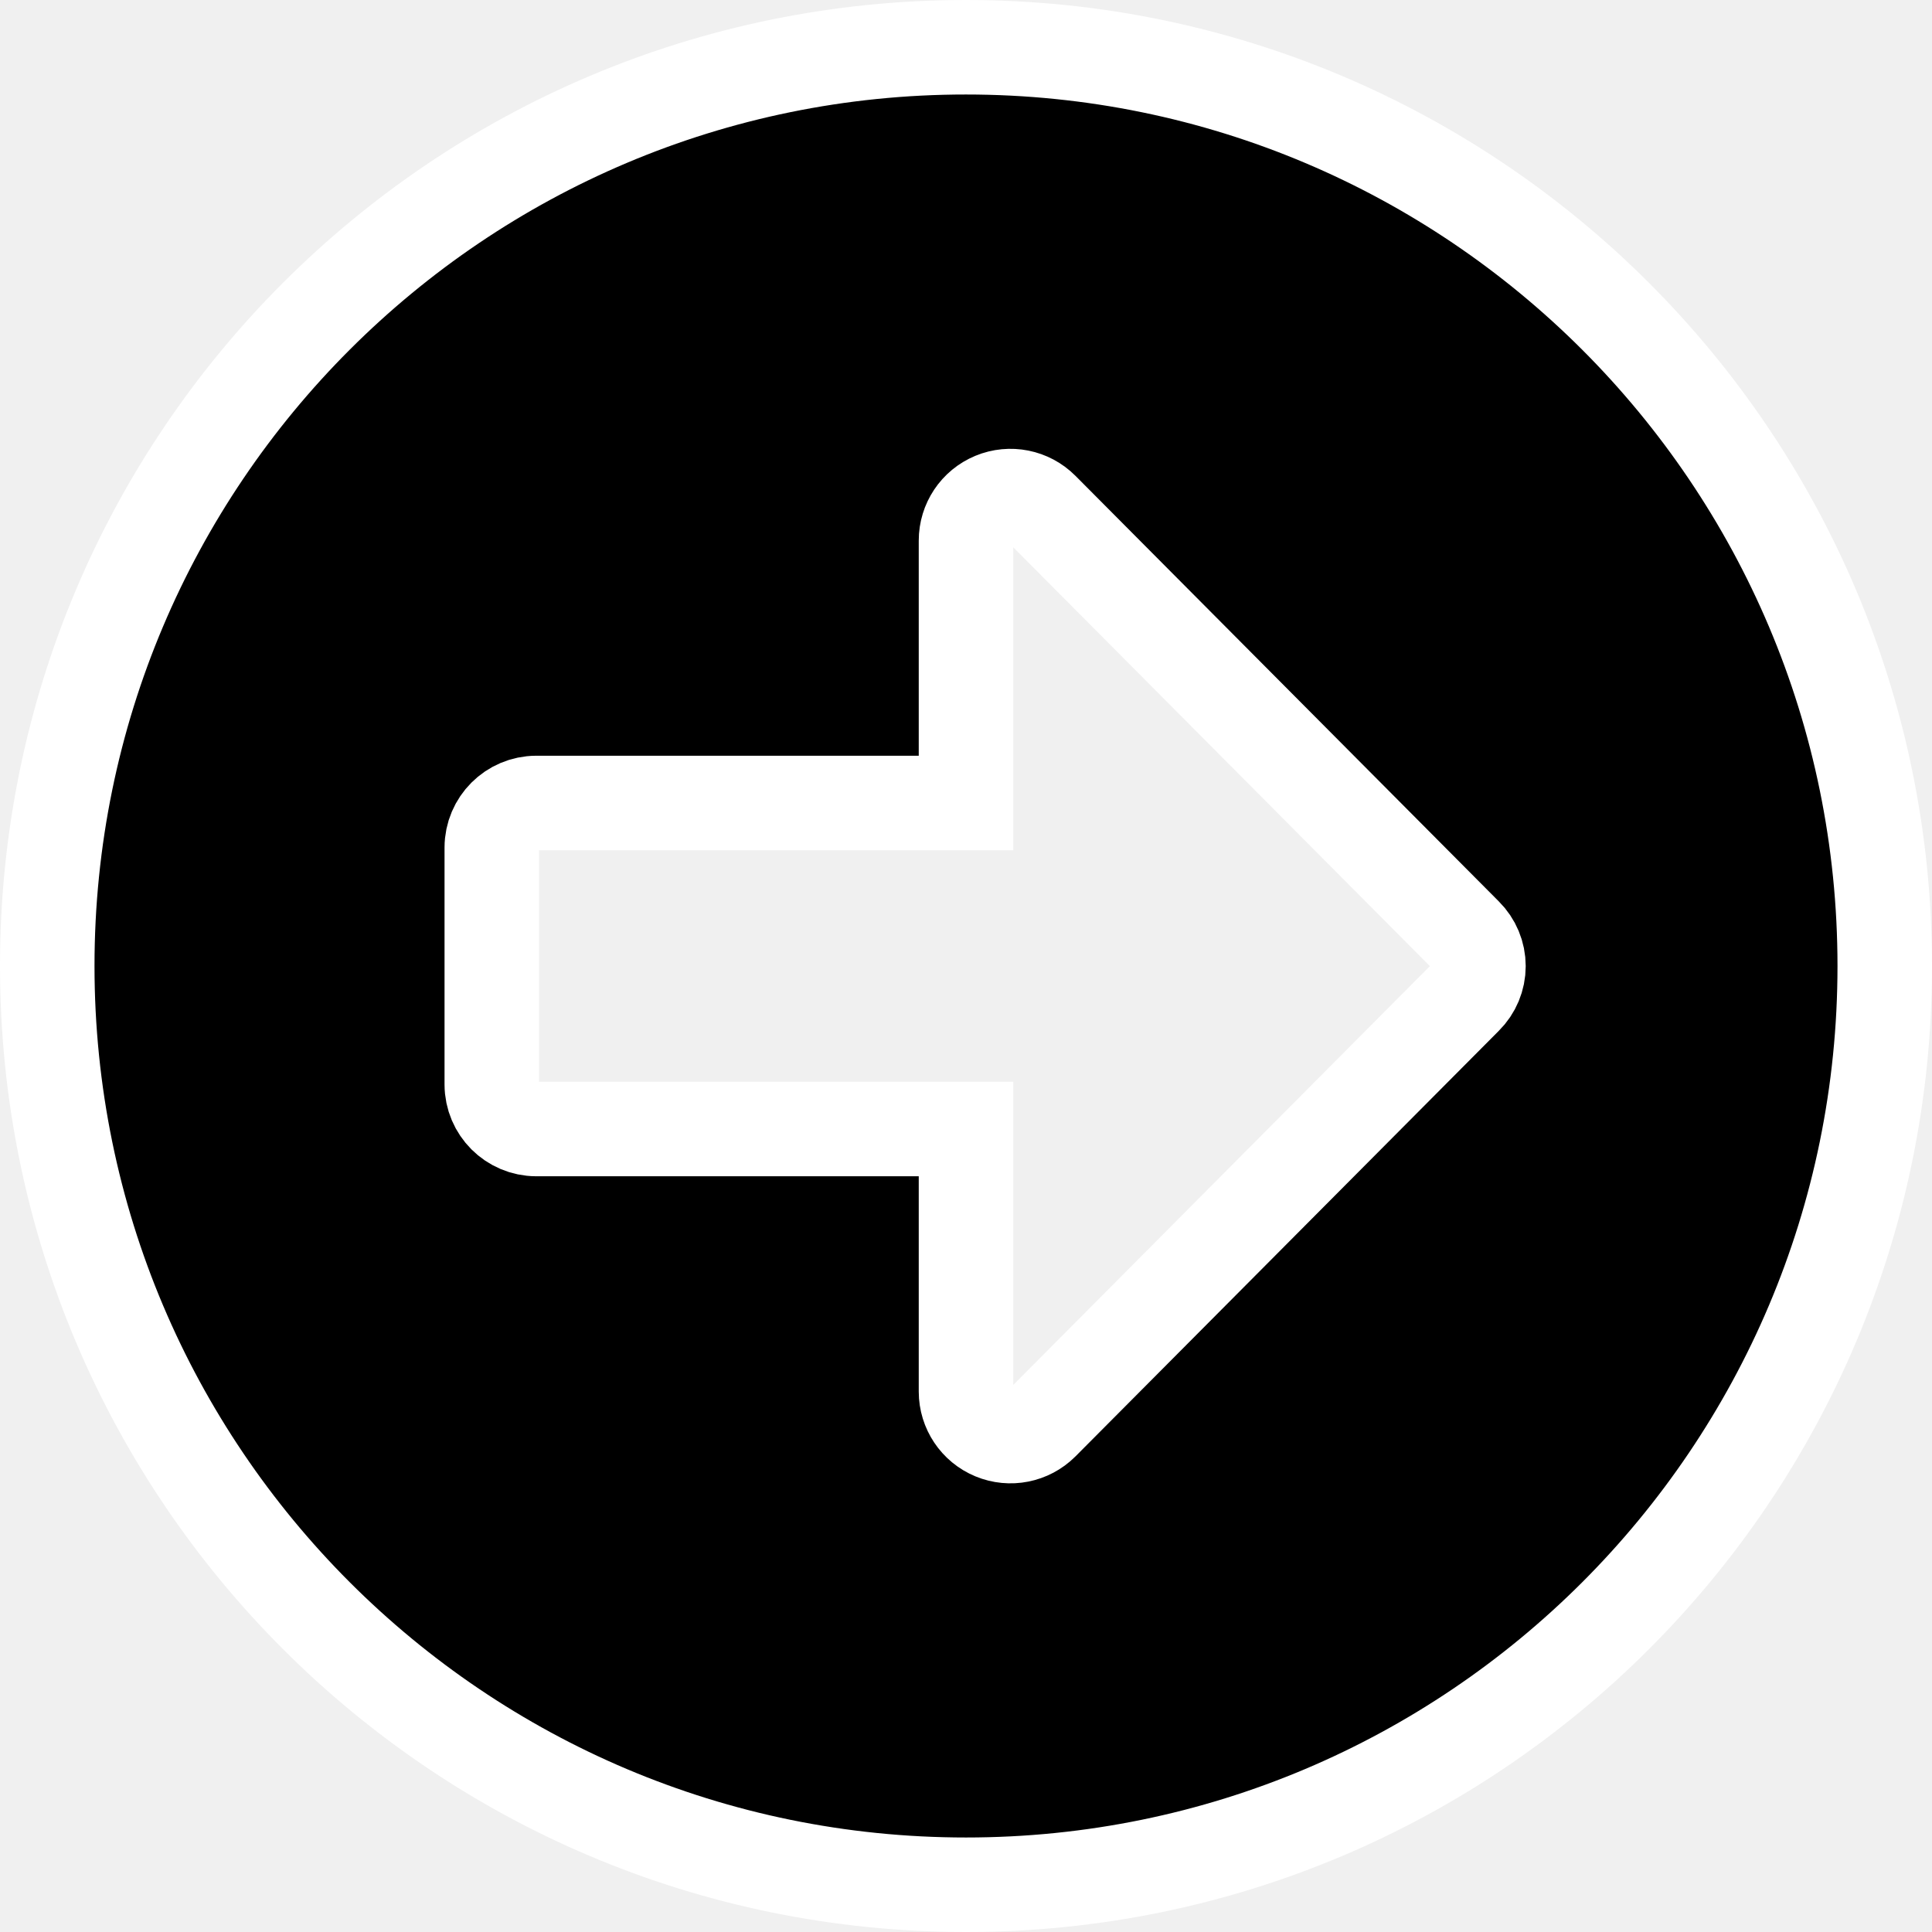
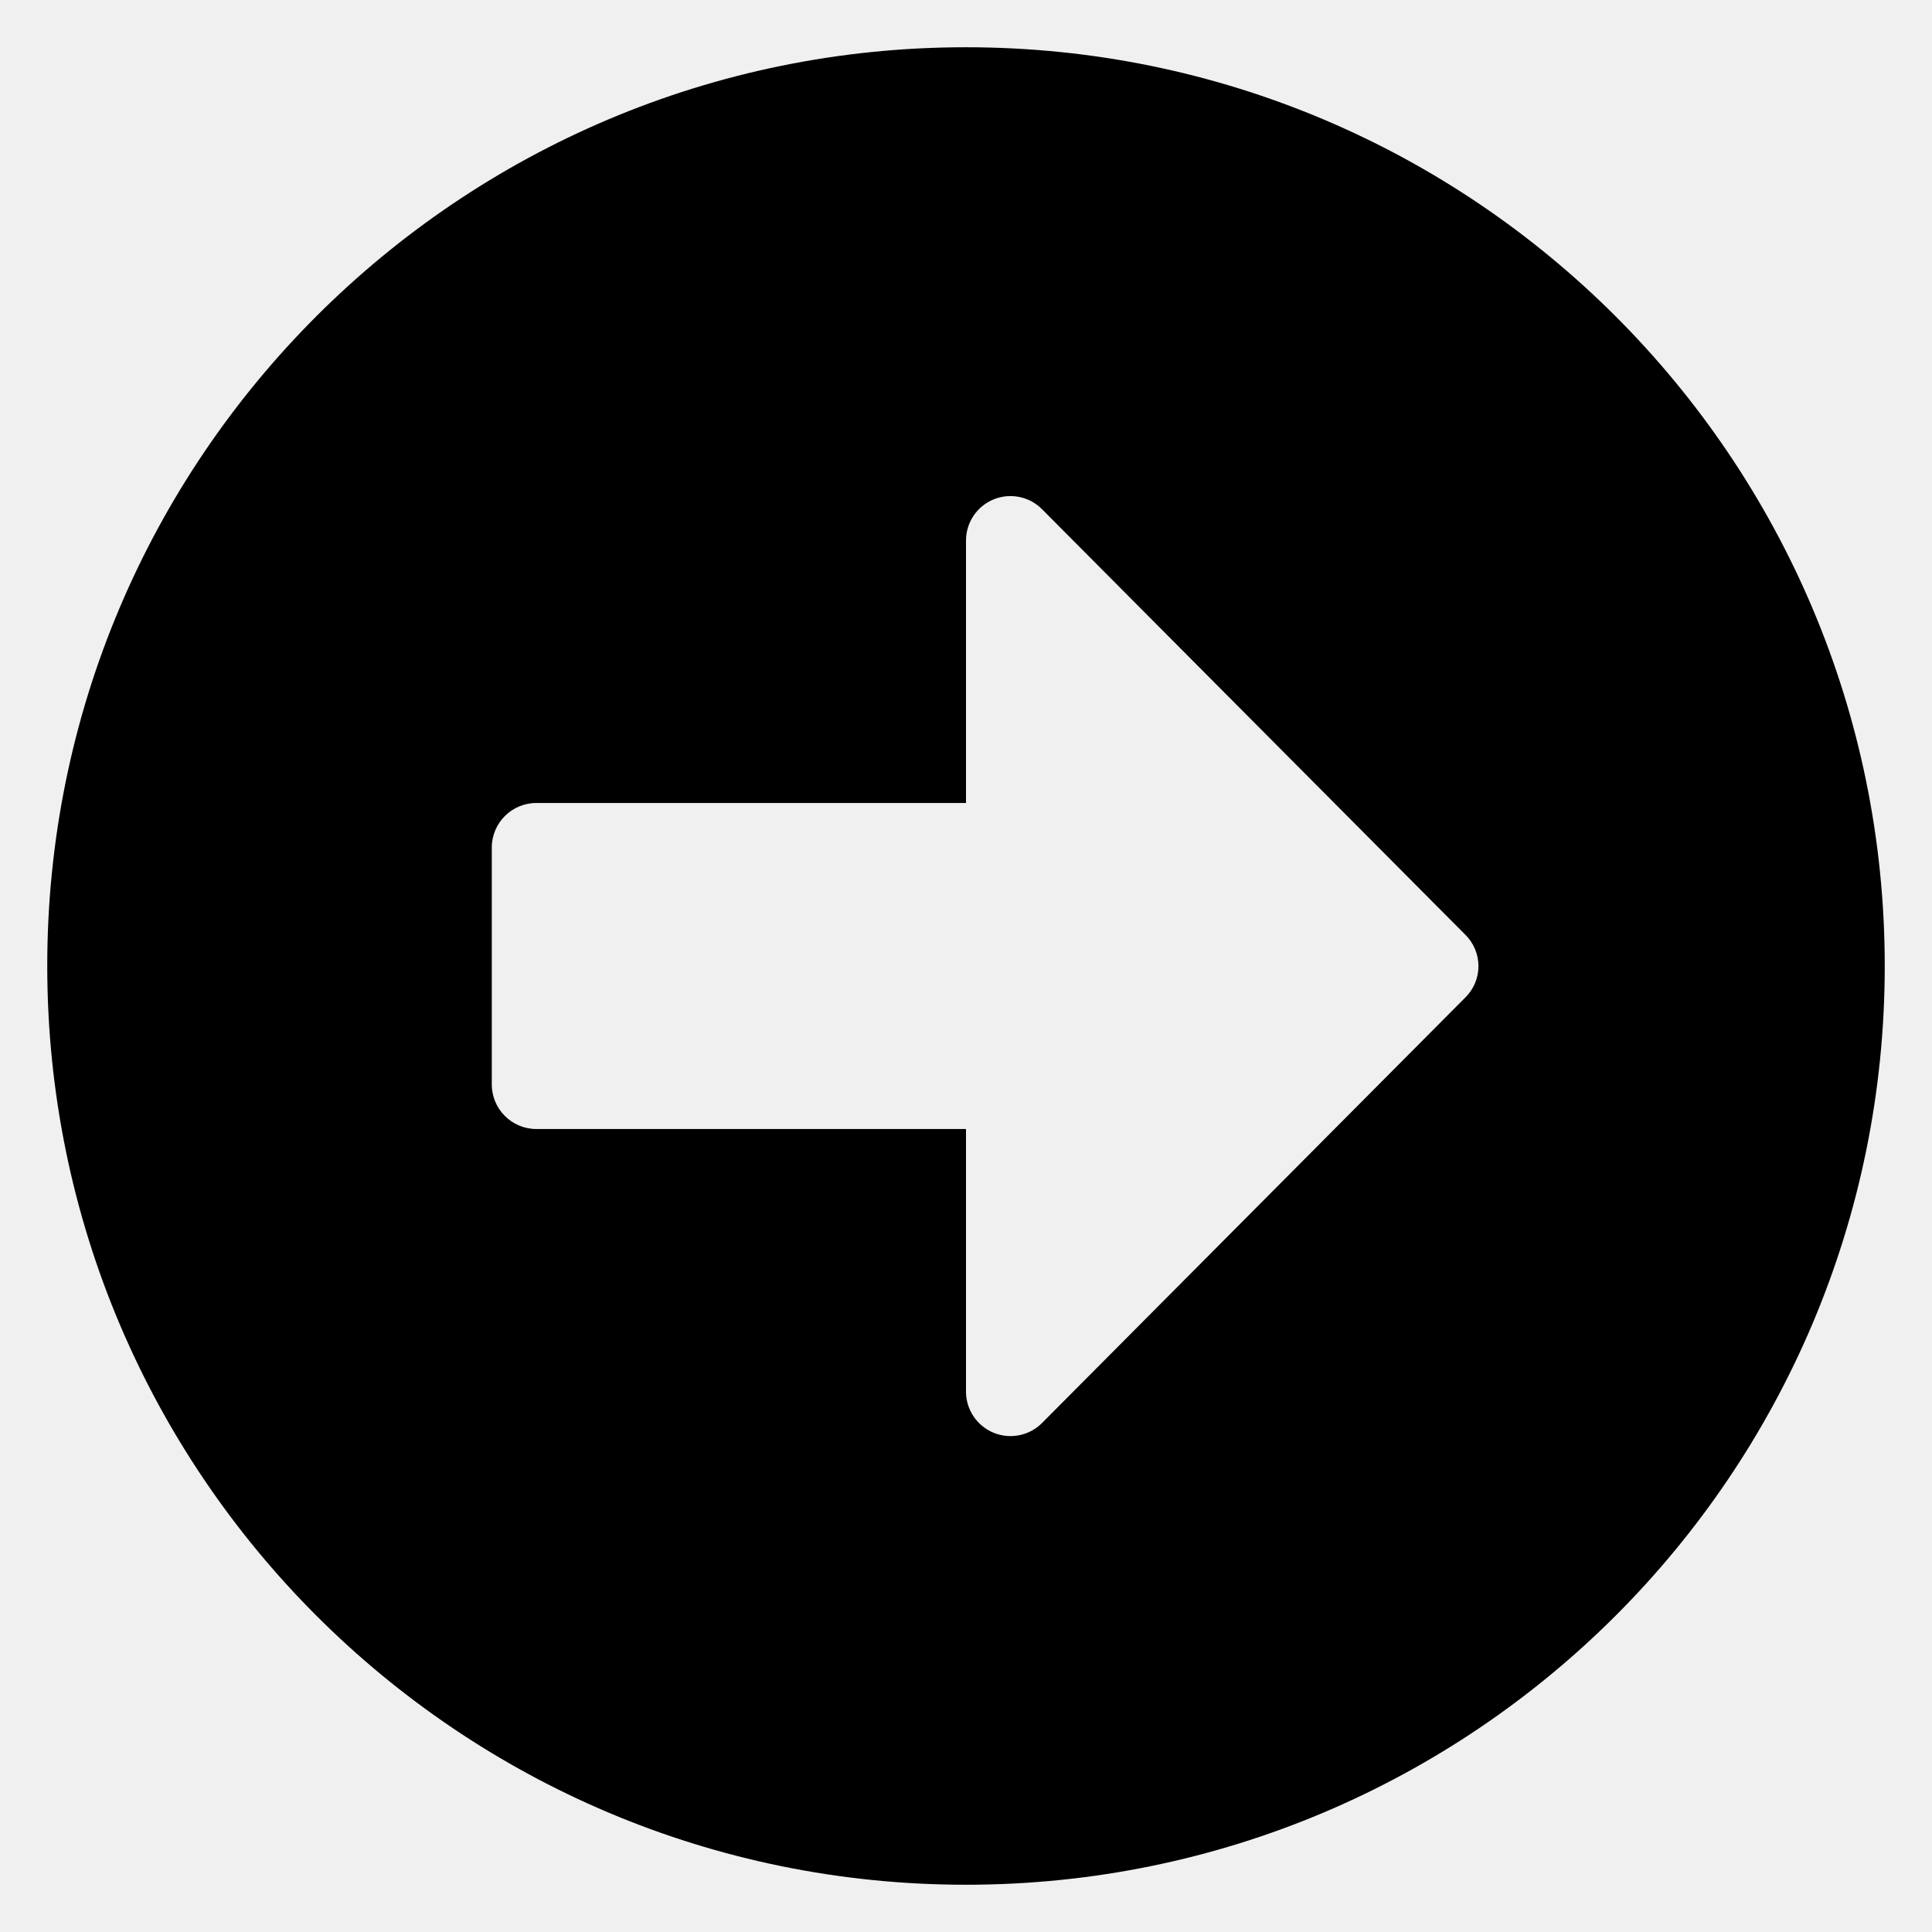
- <svg xmlns="http://www.w3.org/2000/svg" width="40.888" height="40.888" viewBox="0 0 40.888 40.888">
-   <path id="Icon_awesome-arrow-alt-circle-down" data-name="Icon awesome-arrow-alt-circle-down" d="M38.888,19.444A19.444,19.444,0,1,1,19.444,0,19.441,19.441,0,0,1,38.888,19.444ZM15.994,10.349v9.095H10.436a.942.942,0,0,0-.666,1.607l9.009,8.962a.932.932,0,0,0,1.325,0l9.009-8.962a.941.941,0,0,0-.666-1.607H22.894V10.349a.944.944,0,0,0-.941-.941H16.935A.944.944,0,0,0,15.994,10.349Z" transform="translate(1 39.888) rotate(-90)" stroke="#fff" stroke-width="2" />
+ <svg xmlns="http://www.w3.org/2000/svg" class="icon_arrow_right icon_svg" width="40.888" height="40.888" viewBox="0 0 40.888 40.888">
+   <path id="Icon_awesome-arrow-alt-circle-down" data-name="Icon awesome-arrow-alt-circle-down" d="M38.888,19.444A19.444,19.444,0,1,1,19.444,0,19.441,19.441,0,0,1,38.888,19.444ZM15.994,10.349v9.095H10.436a.942.942,0,0,0-.666,1.607l9.009,8.962a.932.932,0,0,0,1.325,0l9.009-8.962a.941.941,0,0,0-.666-1.607H22.894V10.349a.944.944,0,0,0-.941-.941H16.935A.944.944,0,0,0,15.994,10.349Z" transform="translate(1 39.888) rotate(-90)" stroke-width="2" />
</svg>
